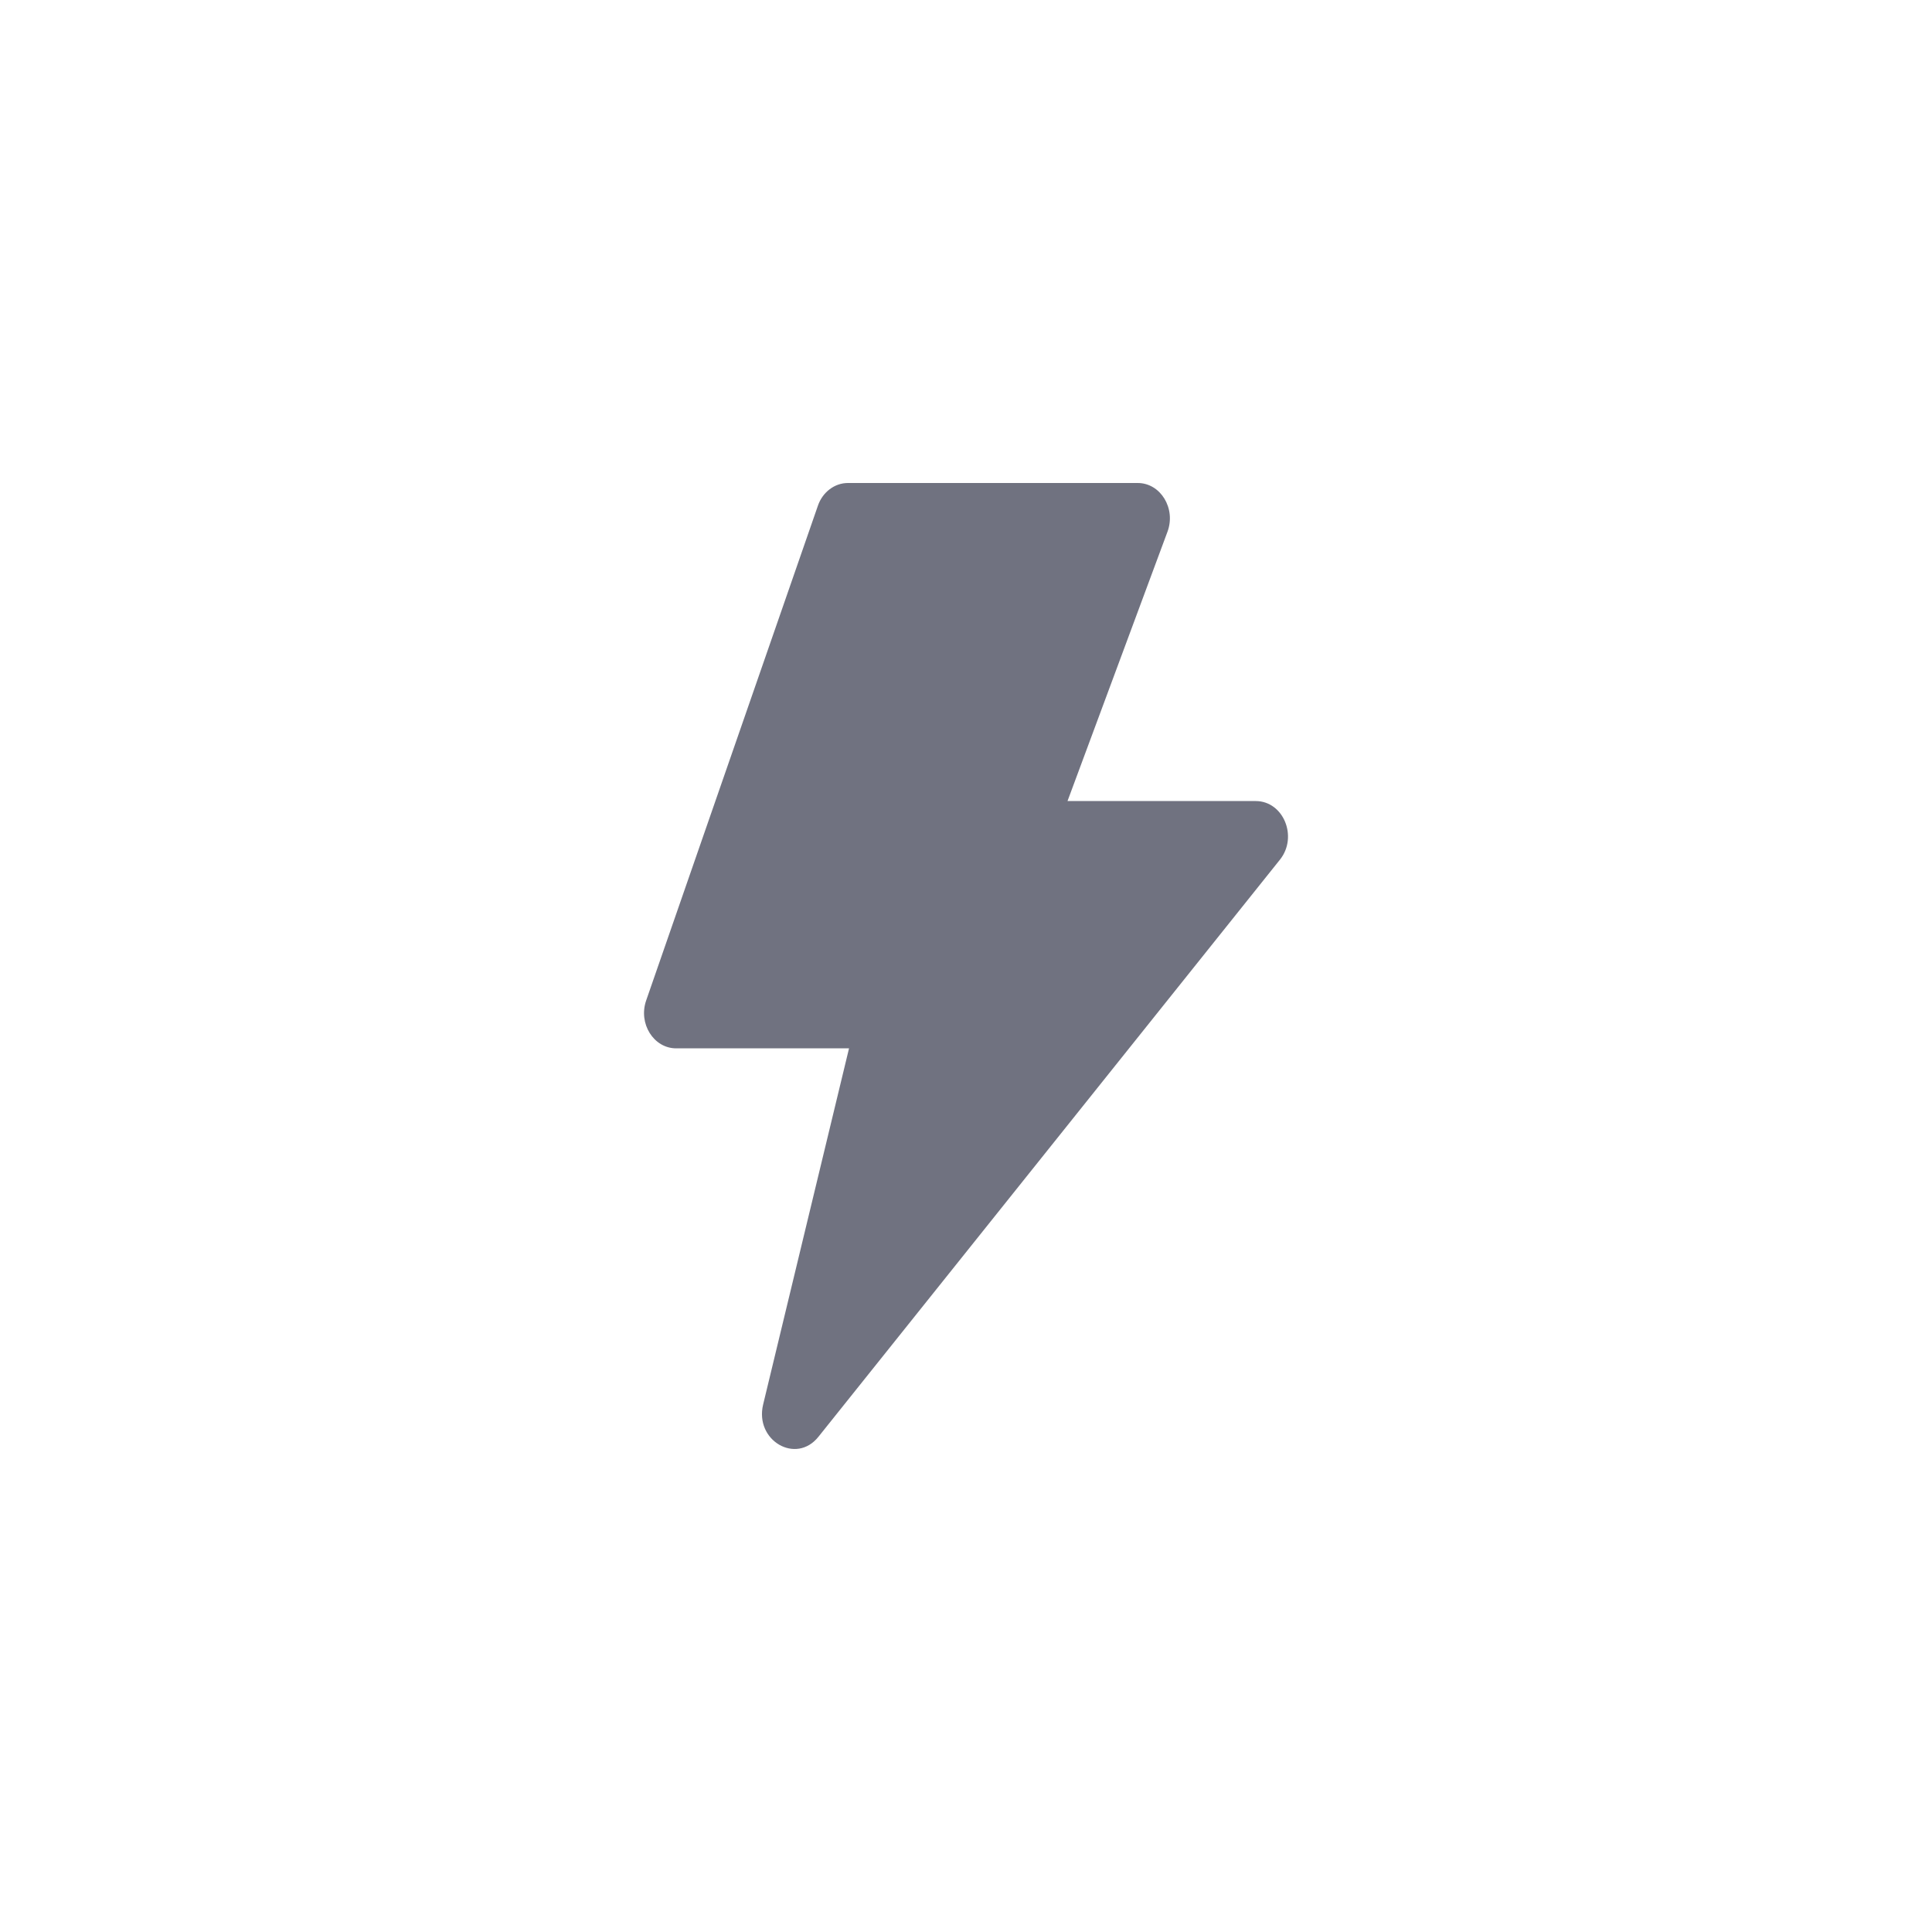
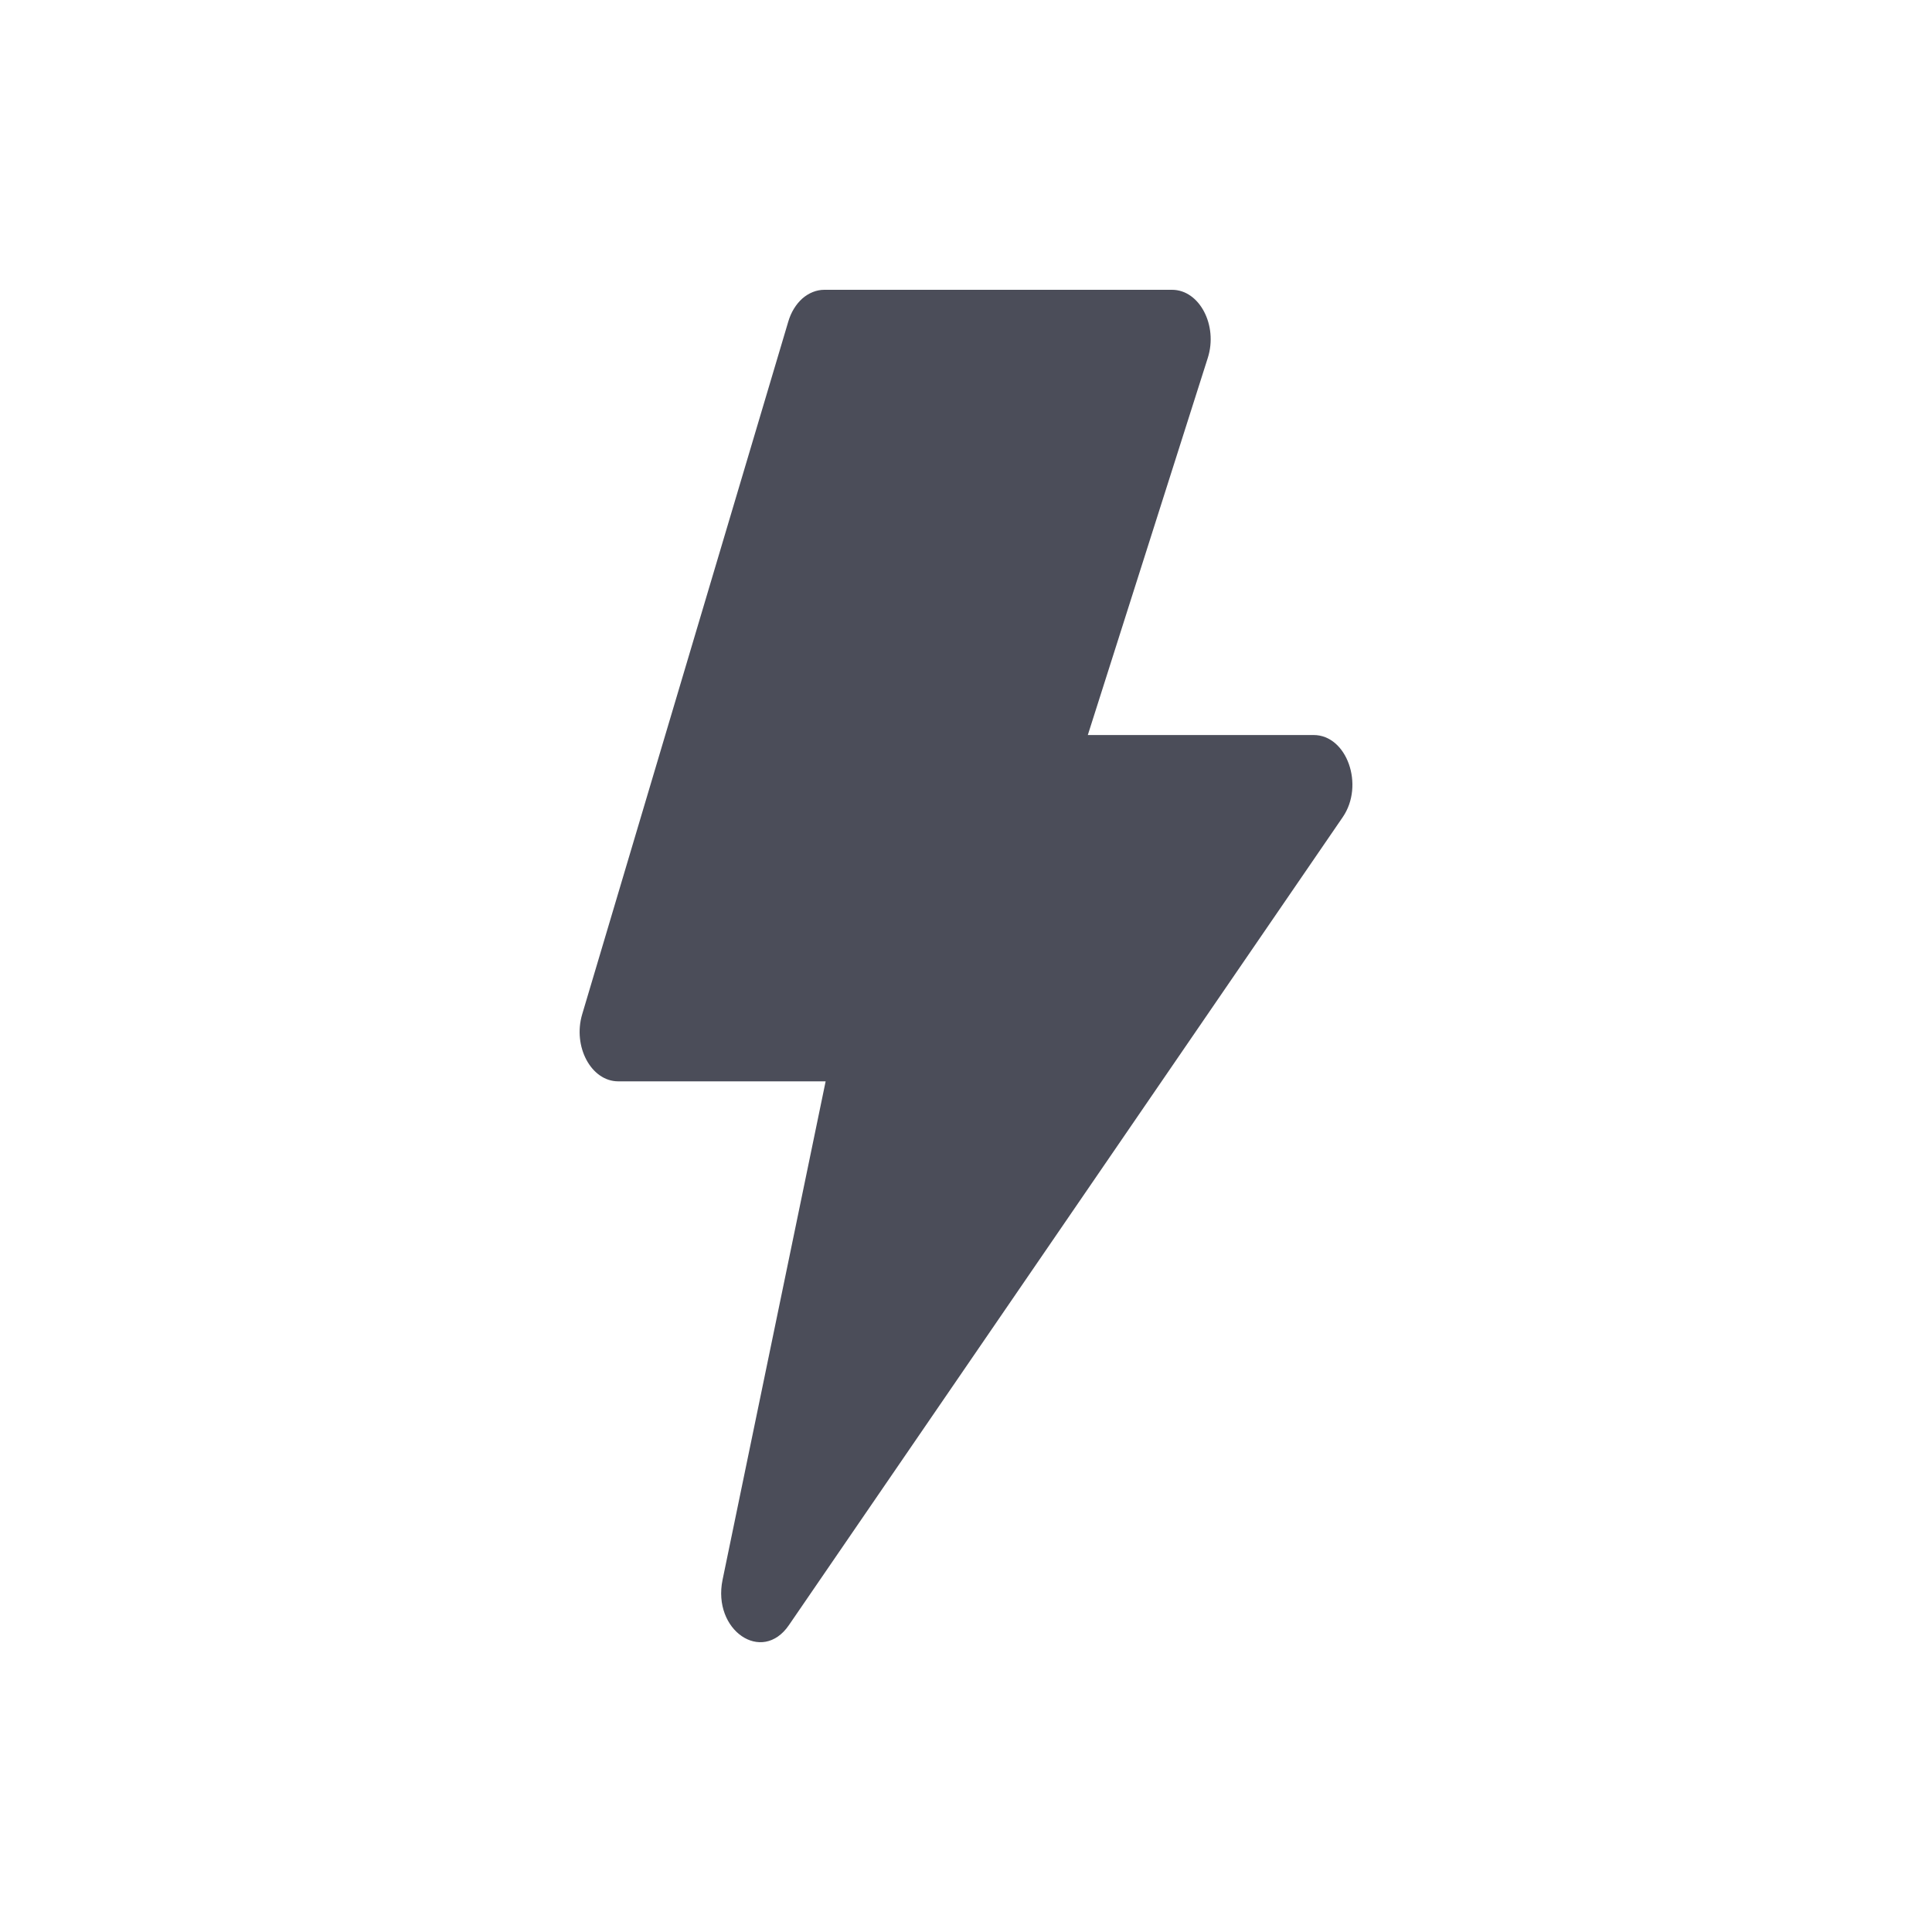
- <svg xmlns="http://www.w3.org/2000/svg" width="24" height="24" viewBox="0 0 24 24" fill="none">
-   <path d="M10.547 13.023H8.4C8.12 13.023 7.927 12.715 8.027 12.428L10.16 6.283C10.188 6.2 10.24 6.128 10.306 6.078C10.373 6.027 10.452 6 10.533 6H14.133C14.417 6 14.61 6.316 14.503 6.605L13.261 9.951H15.599C15.943 9.951 16.127 10.395 15.9 10.679L10.167 17.848C9.889 18.197 9.372 17.895 9.48 17.447L10.547 13.023Z" fill="#707280" />
+ <svg xmlns="http://www.w3.org/2000/svg" width="20" height="20" viewBox="0 0 20 20" fill="none">
+   <path d="M8.547 11.194H6.4C6.12 11.194 5.927 10.834 6.027 10.499L8.16 3.33C8.188 3.233 8.24 3.149 8.306 3.09C8.373 3.032 8.452 3 8.533 3H12.133C12.417 3 12.61 3.368 12.503 3.705L11.261 7.609H13.599C13.943 7.609 14.127 8.128 13.9 8.459L8.167 16.823C7.889 17.23 7.372 16.877 7.48 16.354L8.547 11.194Z" fill="#4B4D59" />
</svg>
